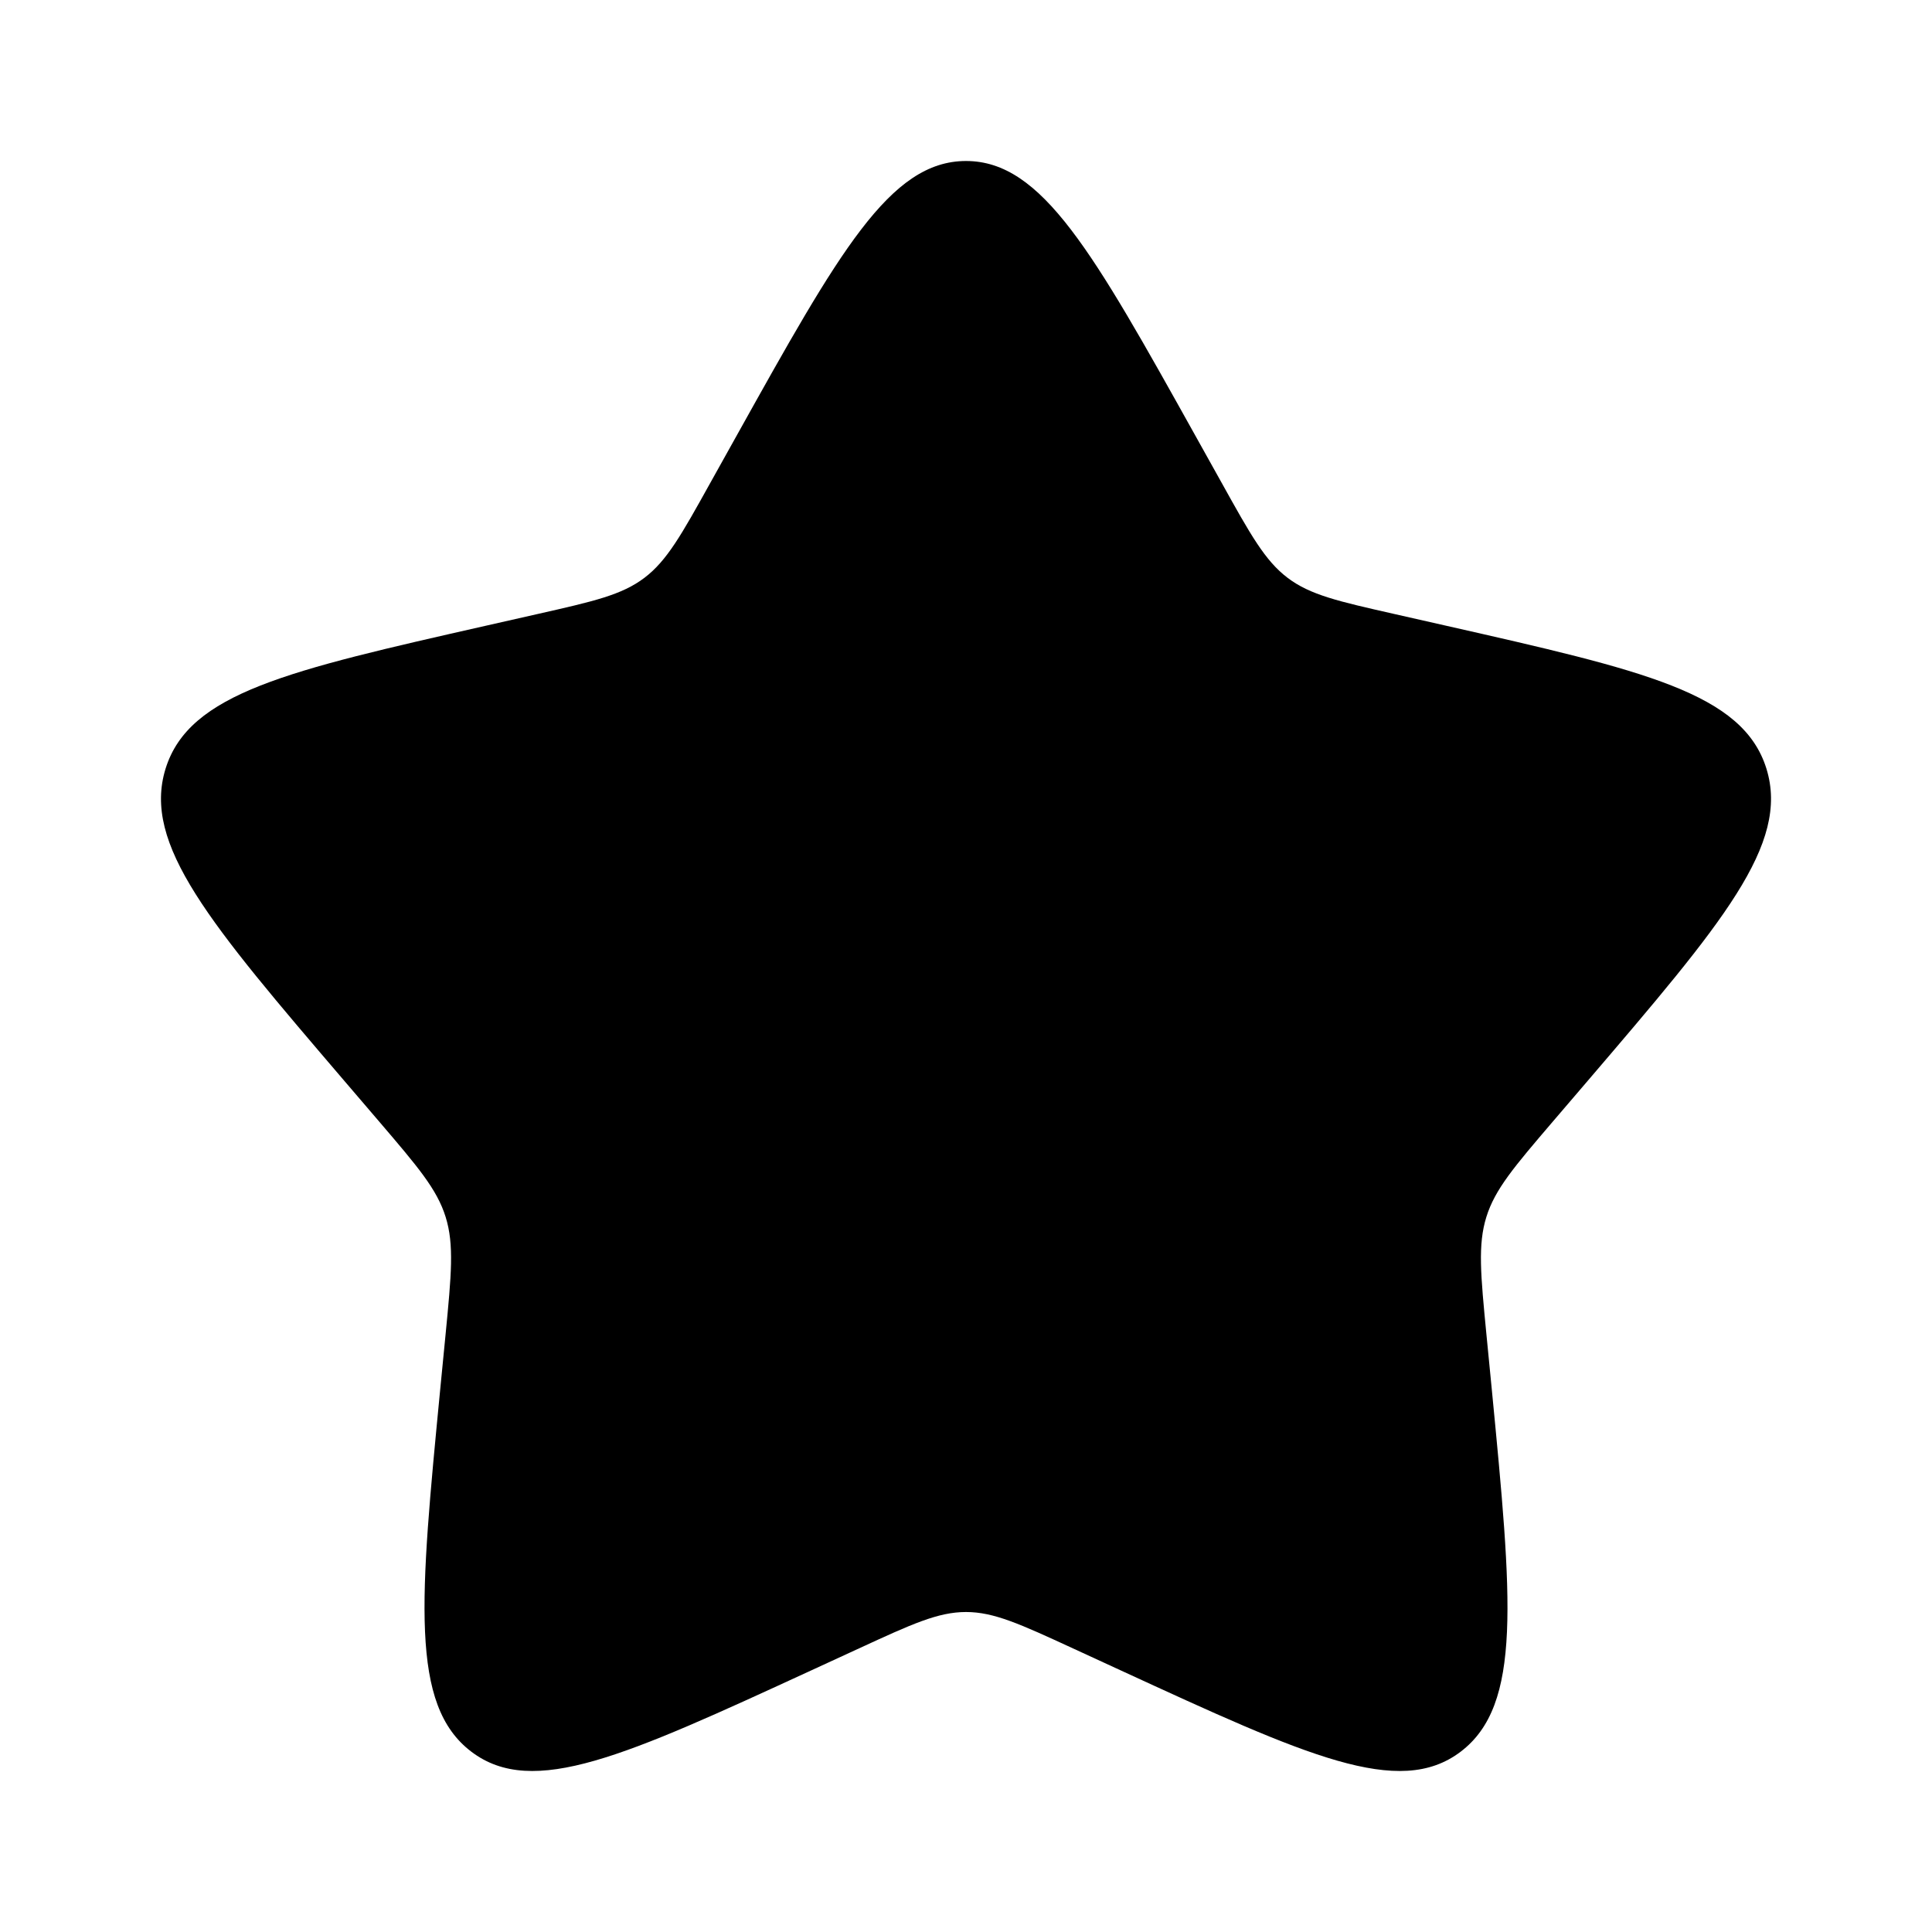
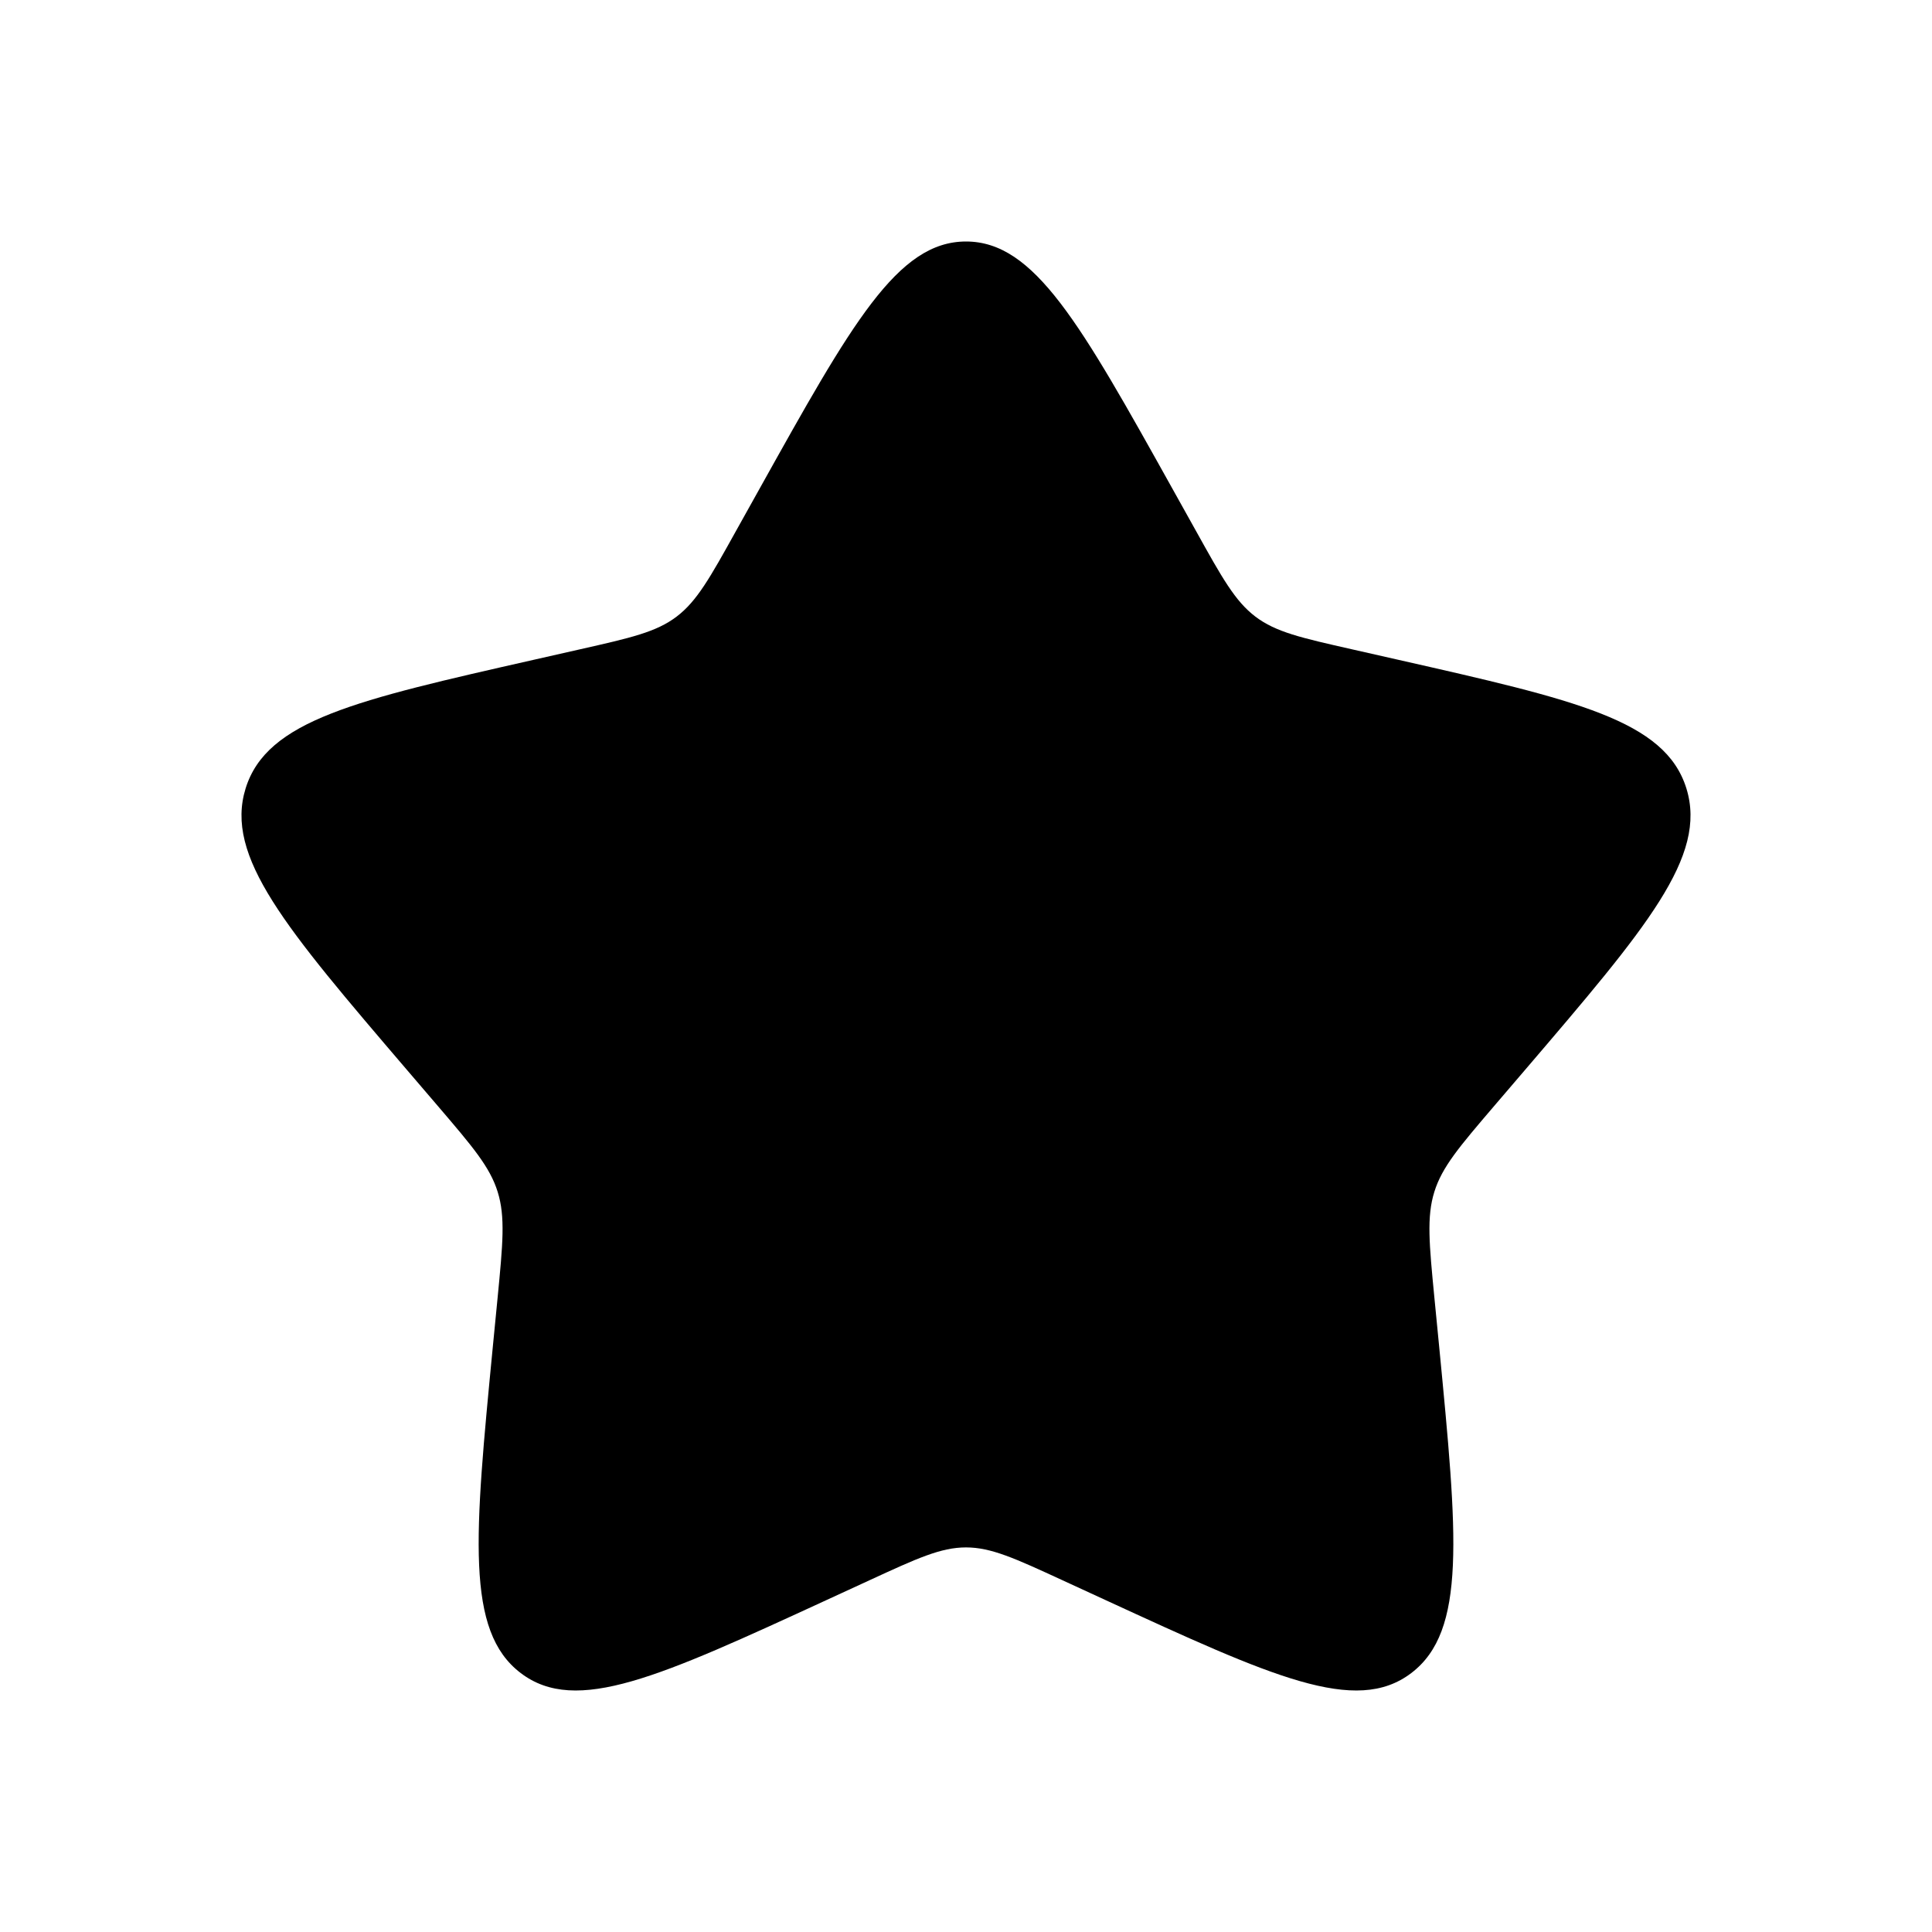
<svg xmlns="http://www.w3.org/2000/svg" width="24" height="24" viewBox="0 0 24 24" fill="none">
-   <path d="M9.153 5.408C10.42 3.136 11.053 2 12 2C12.947 2 13.58 3.136 14.847 5.408L15.175 5.996C15.534 6.642 15.714 6.965 15.995 7.178C16.276 7.391 16.625 7.47 17.324 7.628L17.96 7.772C20.42 8.329 21.65 8.607 21.943 9.548C22.235 10.489 21.397 11.469 19.72 13.43L19.286 13.937C18.81 14.494 18.571 14.773 18.464 15.118C18.357 15.462 18.393 15.834 18.465 16.578L18.531 17.254C18.784 19.871 18.911 21.179 18.145 21.76C17.379 22.342 16.227 21.811 13.924 20.751L13.329 20.477C12.674 20.175 12.347 20.025 12 20.025C11.653 20.025 11.326 20.175 10.671 20.477L10.076 20.751C7.773 21.811 6.621 22.342 5.855 21.76C5.089 21.179 5.216 19.871 5.469 17.254L5.535 16.578C5.607 15.834 5.643 15.462 5.536 15.118C5.429 14.773 5.19 14.494 4.714 13.937L4.28 13.43C2.603 11.469 1.765 10.489 2.057 9.548C2.35 8.607 3.58 8.329 6.04 7.772L6.676 7.628C7.375 7.47 7.724 7.391 8.005 7.178C8.286 6.965 8.466 6.642 8.825 5.996L9.153 5.408Z" fill="currentColor" />
+   <path transform="translate(12 12) scale(0.9) translate(-12 -12)" d="M9.153 5.408C10.42 3.136 11.053 2 12 2C12.947 2 13.58 3.136 14.847 5.408L15.175 5.996C15.534 6.642 15.714 6.965 15.995 7.178C16.276 7.391 16.625 7.47 17.324 7.628L17.96 7.772C20.42 8.329 21.65 8.607 21.943 9.548C22.235 10.489 21.397 11.469 19.72 13.43L19.286 13.937C18.81 14.494 18.571 14.773 18.464 15.118C18.357 15.462 18.393 15.834 18.465 16.578L18.531 17.254C18.784 19.871 18.911 21.179 18.145 21.76C17.379 22.342 16.227 21.811 13.924 20.751L13.329 20.477C12.674 20.175 12.347 20.025 12 20.025C11.653 20.025 11.326 20.175 10.671 20.477L10.076 20.751C7.773 21.811 6.621 22.342 5.855 21.76C5.089 21.179 5.216 19.871 5.469 17.254L5.535 16.578C5.607 15.834 5.643 15.462 5.536 15.118C5.429 14.773 5.19 14.494 4.714 13.937L4.28 13.43C2.603 11.469 1.765 10.489 2.057 9.548C2.35 8.607 3.58 8.329 6.04 7.772L6.676 7.628C7.375 7.47 7.724 7.391 8.005 7.178C8.286 6.965 8.466 6.642 8.825 5.996L9.153 5.408Z" fill="currentColor" />
</svg>
